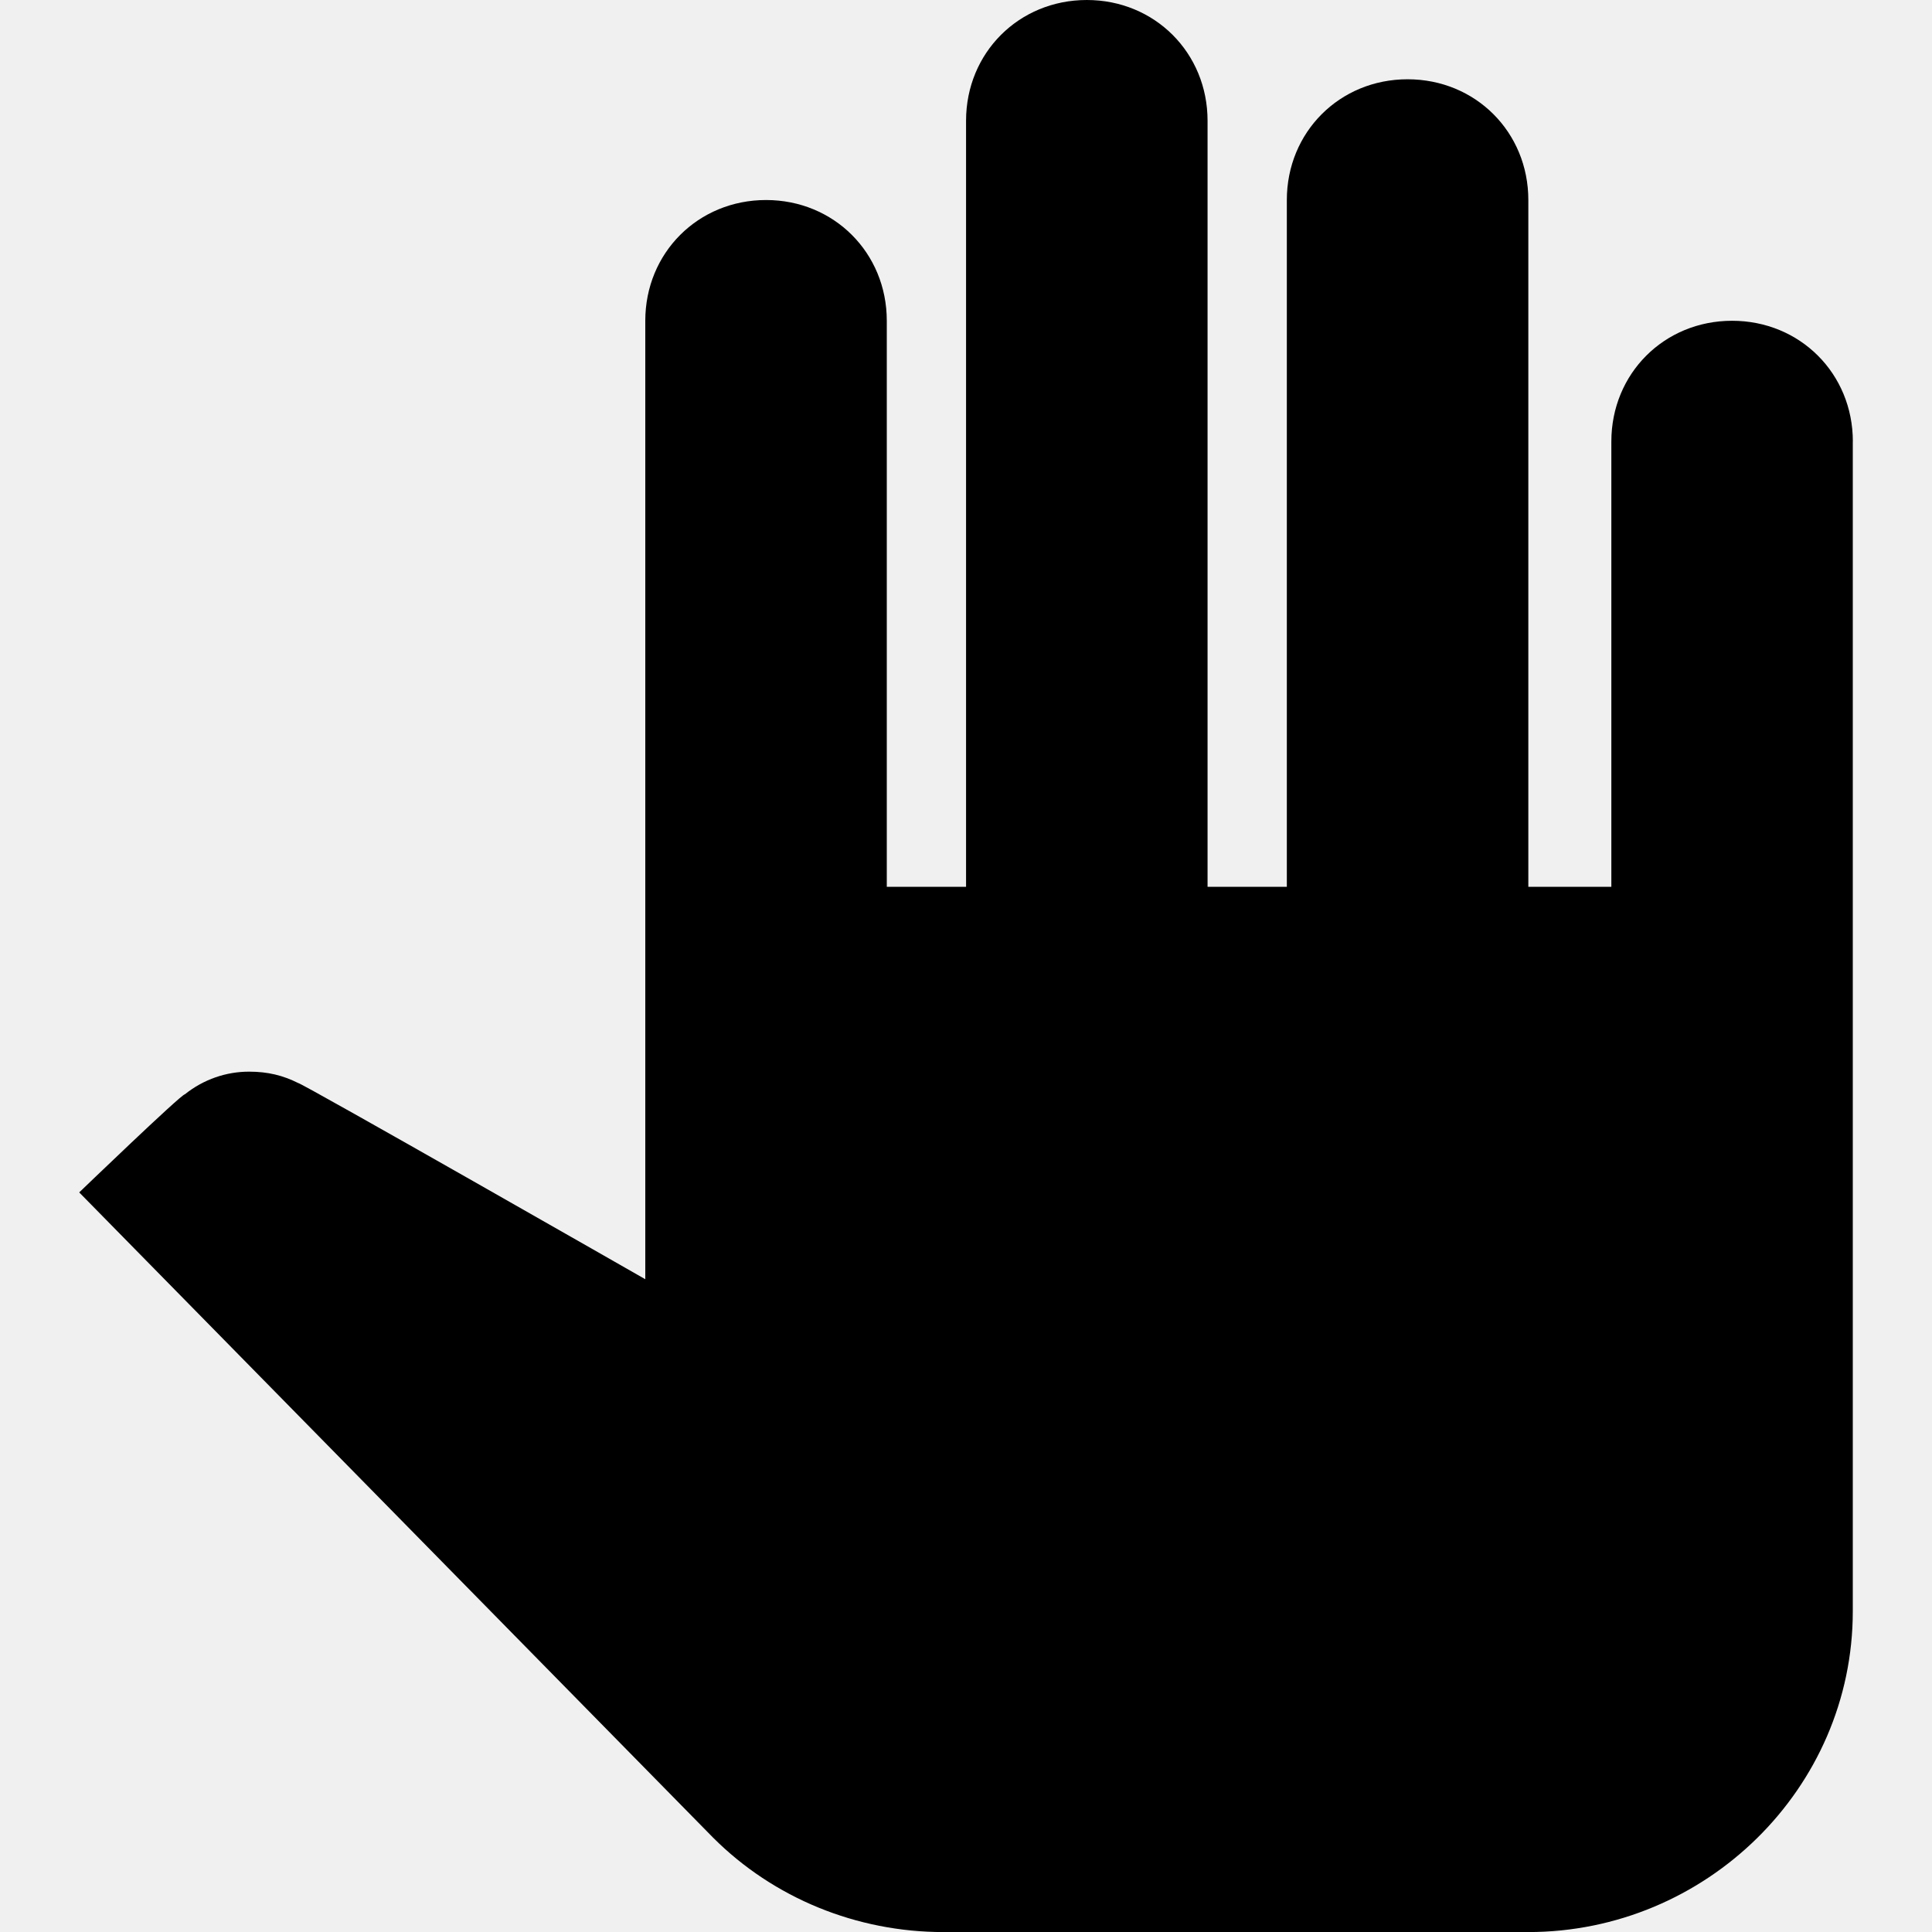
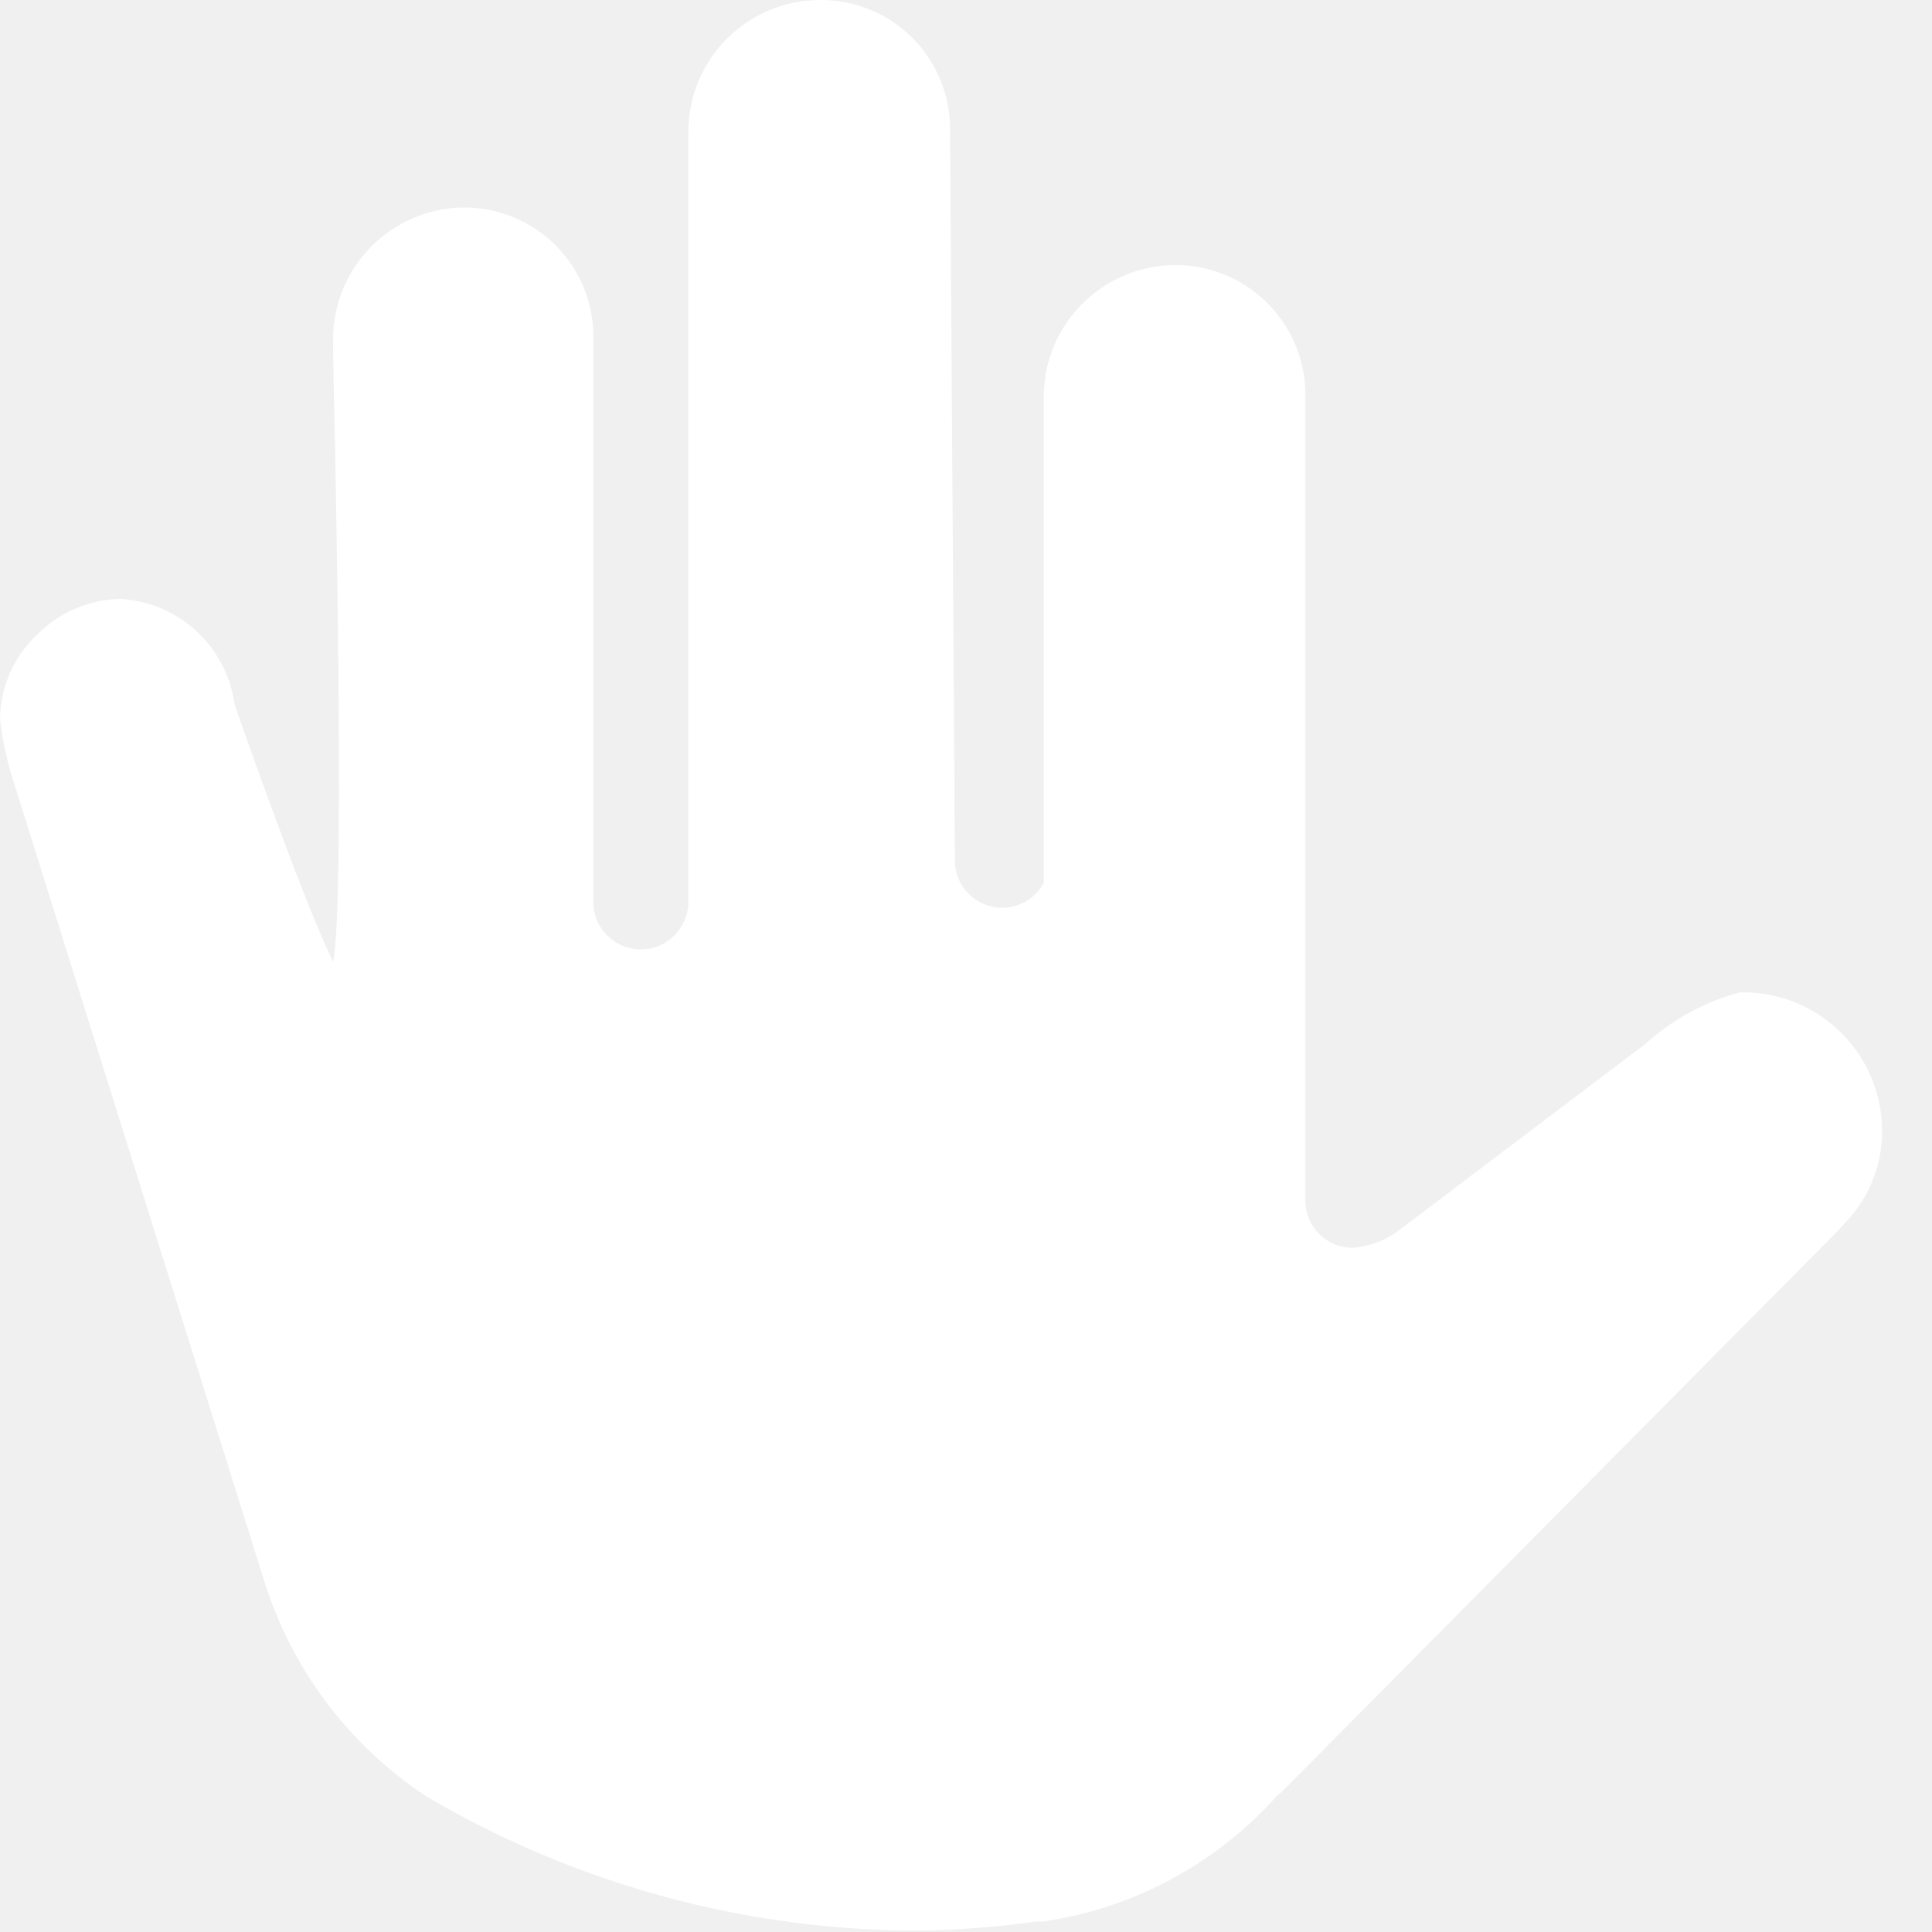
- <svg xmlns="http://www.w3.org/2000/svg" version="1.1" width="32" height="32" viewBox="0 0 32 32">
-   <path d="M30.688 7.313v19.375c0 2.938-2.438 5.313-5.375 5.313h-9.688c-1.438 0-2.813-0.563-3.813-1.563l-10.5-10.688s1.688-1.625 1.75-1.625c0.313-0.25 0.688-0.375 1.063-0.375 0.313 0 0.563 0.063 0.813 0.188 0.063 0 5.75 3.25 5.75 3.25v-15.875c0-1.125 0.875-2 2-2s2 0.875 2 2v9.375h1.313v-12.688c0-1.125 0.875-2 2-2s2 0.875 2 2v12.688h1.313v-11.375c0-1.125 0.875-2 2-2s2 0.875 2 2v11.375h1.375v-7.375c0-1.125 0.875-2 2-2s2 0.875 2 2z" />
+ <svg xmlns="http://www.w3.org/2000/svg" width="20px" height="20px" viewBox="0 0 20 20" version="1.1">
+   <g id="---第三版" stroke="none" stroke-width="1" fill="none" fill-rule="evenodd">
+     <g id="桌面-优化提醒备份-6" transform="translate(-518, -842)" fill="#FFFFFF" fill-rule="nonzero">
+       <g id="编组-21" transform="translate(-36, -2)">
+         <path d="M572.082,854.273 L572.01,854.273 C571.644,854.372 571.307,854.557 571.026,854.812 L568.49,856.73 C568.349,856.839 568.179,856.903 568.001,856.917 C567.732,856.917 567.513,856.698 567.513,856.428 L567.513,848.109 C567.519,847.749 567.38,847.402 567.127,847.145 C566.875,846.889 566.53,846.744 566.17,846.744 C565.416,846.744 564.805,847.355 564.805,848.109 L564.805,853.138 C564.721,853.298 564.554,853.398 564.374,853.397 C564.104,853.397 563.885,853.178 563.885,852.908 L563.835,845.358 C563.841,844.998 563.701,844.652 563.449,844.396 C563.196,844.141 562.851,843.998 562.491,844 C561.74,844 561.13,844.607 561.126,845.358 L561.126,853.332 C561.126,853.606 560.905,853.828 560.631,853.828 C560.5,853.828 560.375,853.775 560.283,853.682 C560.191,853.589 560.14,853.463 560.142,853.332 L560.142,847.513 C560.15,847.154 560.013,846.806 559.761,846.549 C559.51,846.293 559.165,846.148 558.806,846.148 C558.055,846.152 557.448,846.762 557.448,847.513 L557.448,847.678 C557.448,847.678 557.585,853.346 557.448,853.957 C557.118,853.282 556.428,851.292 556.428,851.292 C556.346,850.69 555.849,850.232 555.243,850.2 C554.918,850.207 554.609,850.341 554.381,850.573 C554.141,850.799 554.004,851.113 554,851.443 C554.022,851.635 554.061,851.825 554.115,852.01 L556.737,860.372 C557.024,861.286 557.618,862.073 558.418,862.599 C559.966,863.509 561.73,863.988 563.526,863.986 C563.927,863.979 564.328,863.948 564.726,863.892 L564.797,863.892 C565.728,863.757 566.583,863.299 567.211,862.599 L567.283,862.535 L573.03,856.737 L573.08,856.68 C573.337,856.425 573.482,856.079 573.483,855.717 C573.487,854.934 572.864,854.293 572.082,854.273 Z" id="举手发言" />
+       </g>
+     </g>
+   </g>
</svg>
